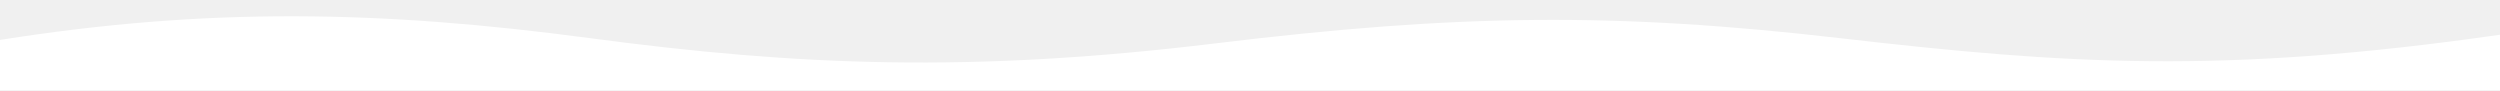
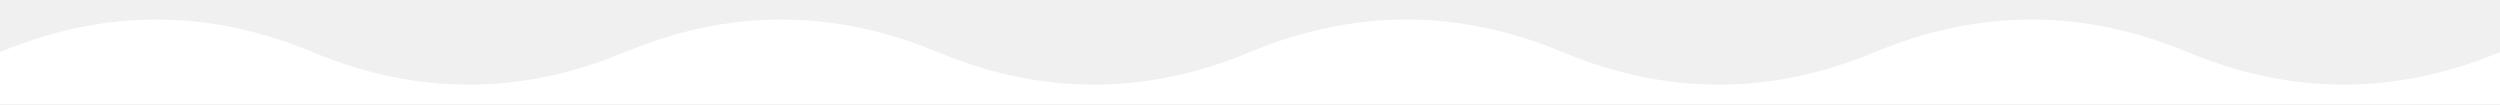
- <svg xmlns="http://www.w3.org/2000/svg" viewBox="0 0 1440 52" preserveAspectRatio="none">
-   <path fill="#fff" d="M0 23 C120 4 220 6 340 22 S560 42 700 25 S930 7 1060 22 S1280 43 1440 20 L1440 52 L0 52 Z" />
+ <svg xmlns="http://www.w3.org/2000/svg" viewBox="0 0 1440 60" preserveAspectRatio="none">
+   <path fill="#fff" d="M0 30 C60 5 120 5 180 30 S300 55 360 30 S480 5 540 30 S660 55 720 30 S840 5 900 30 S1020 55 1080 30 S1200 5 1260 30 S1380 55 1440 30 L1440 60 L0 60 Z" />
</svg>
